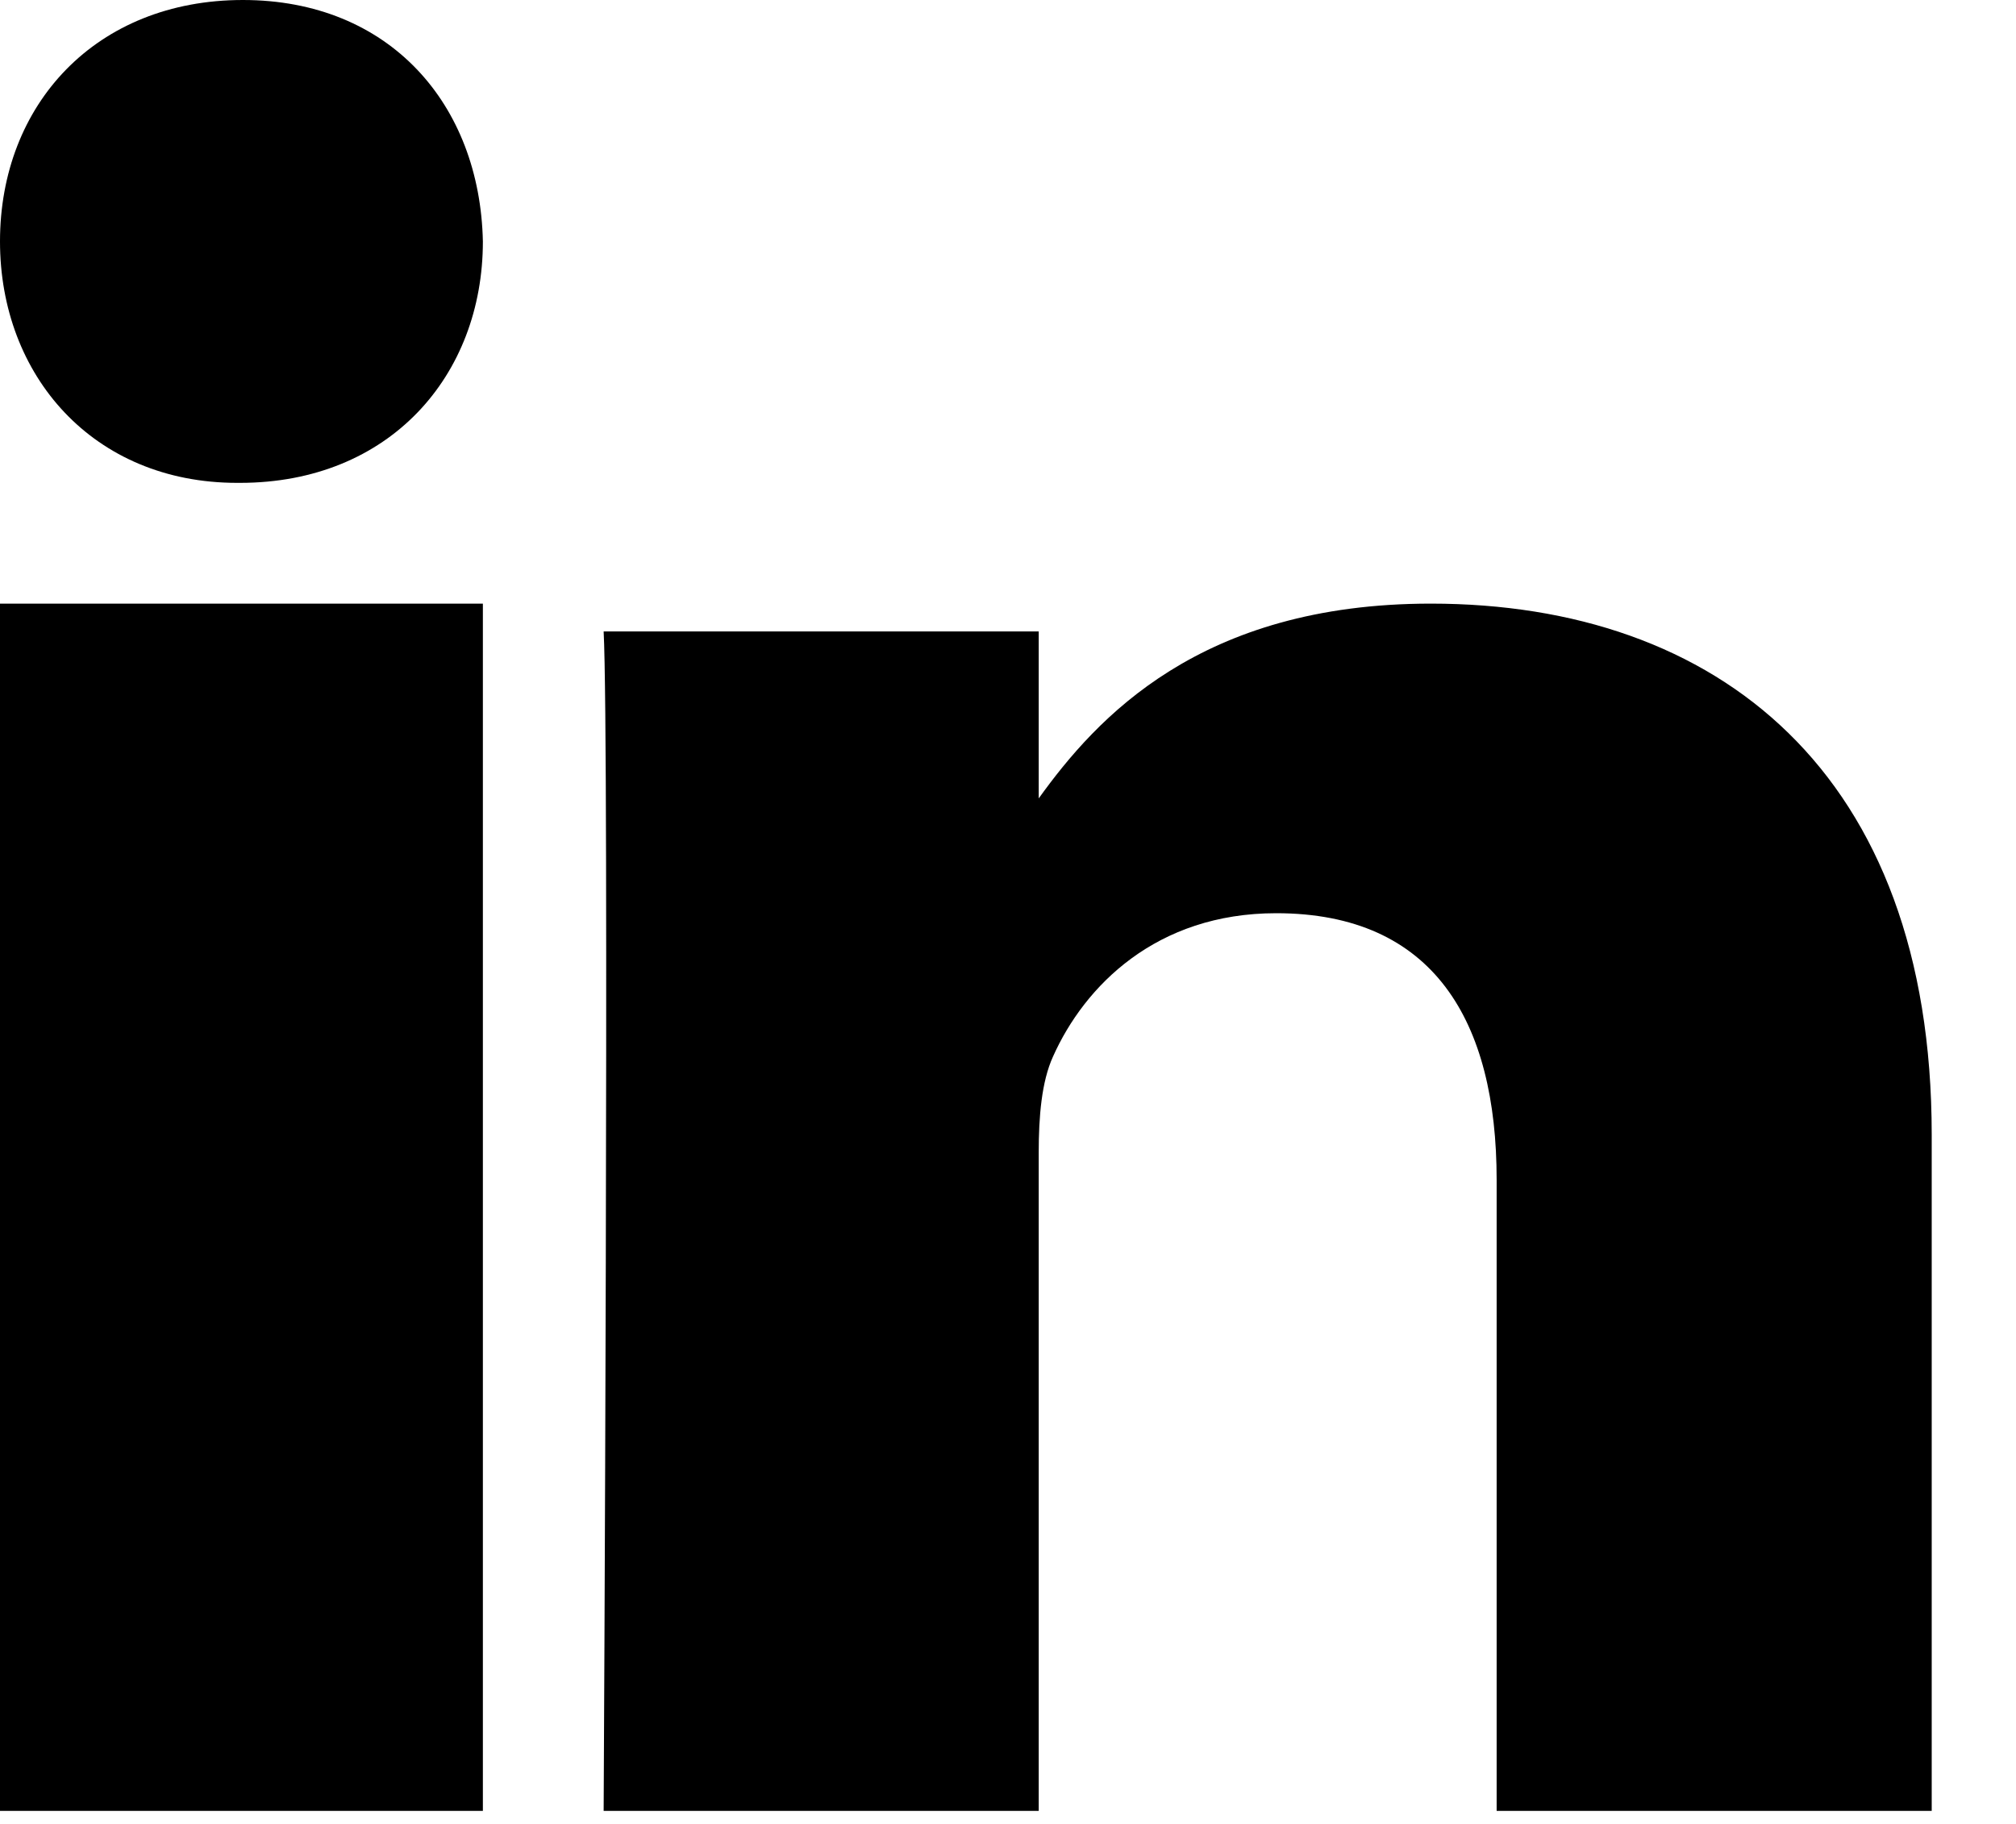
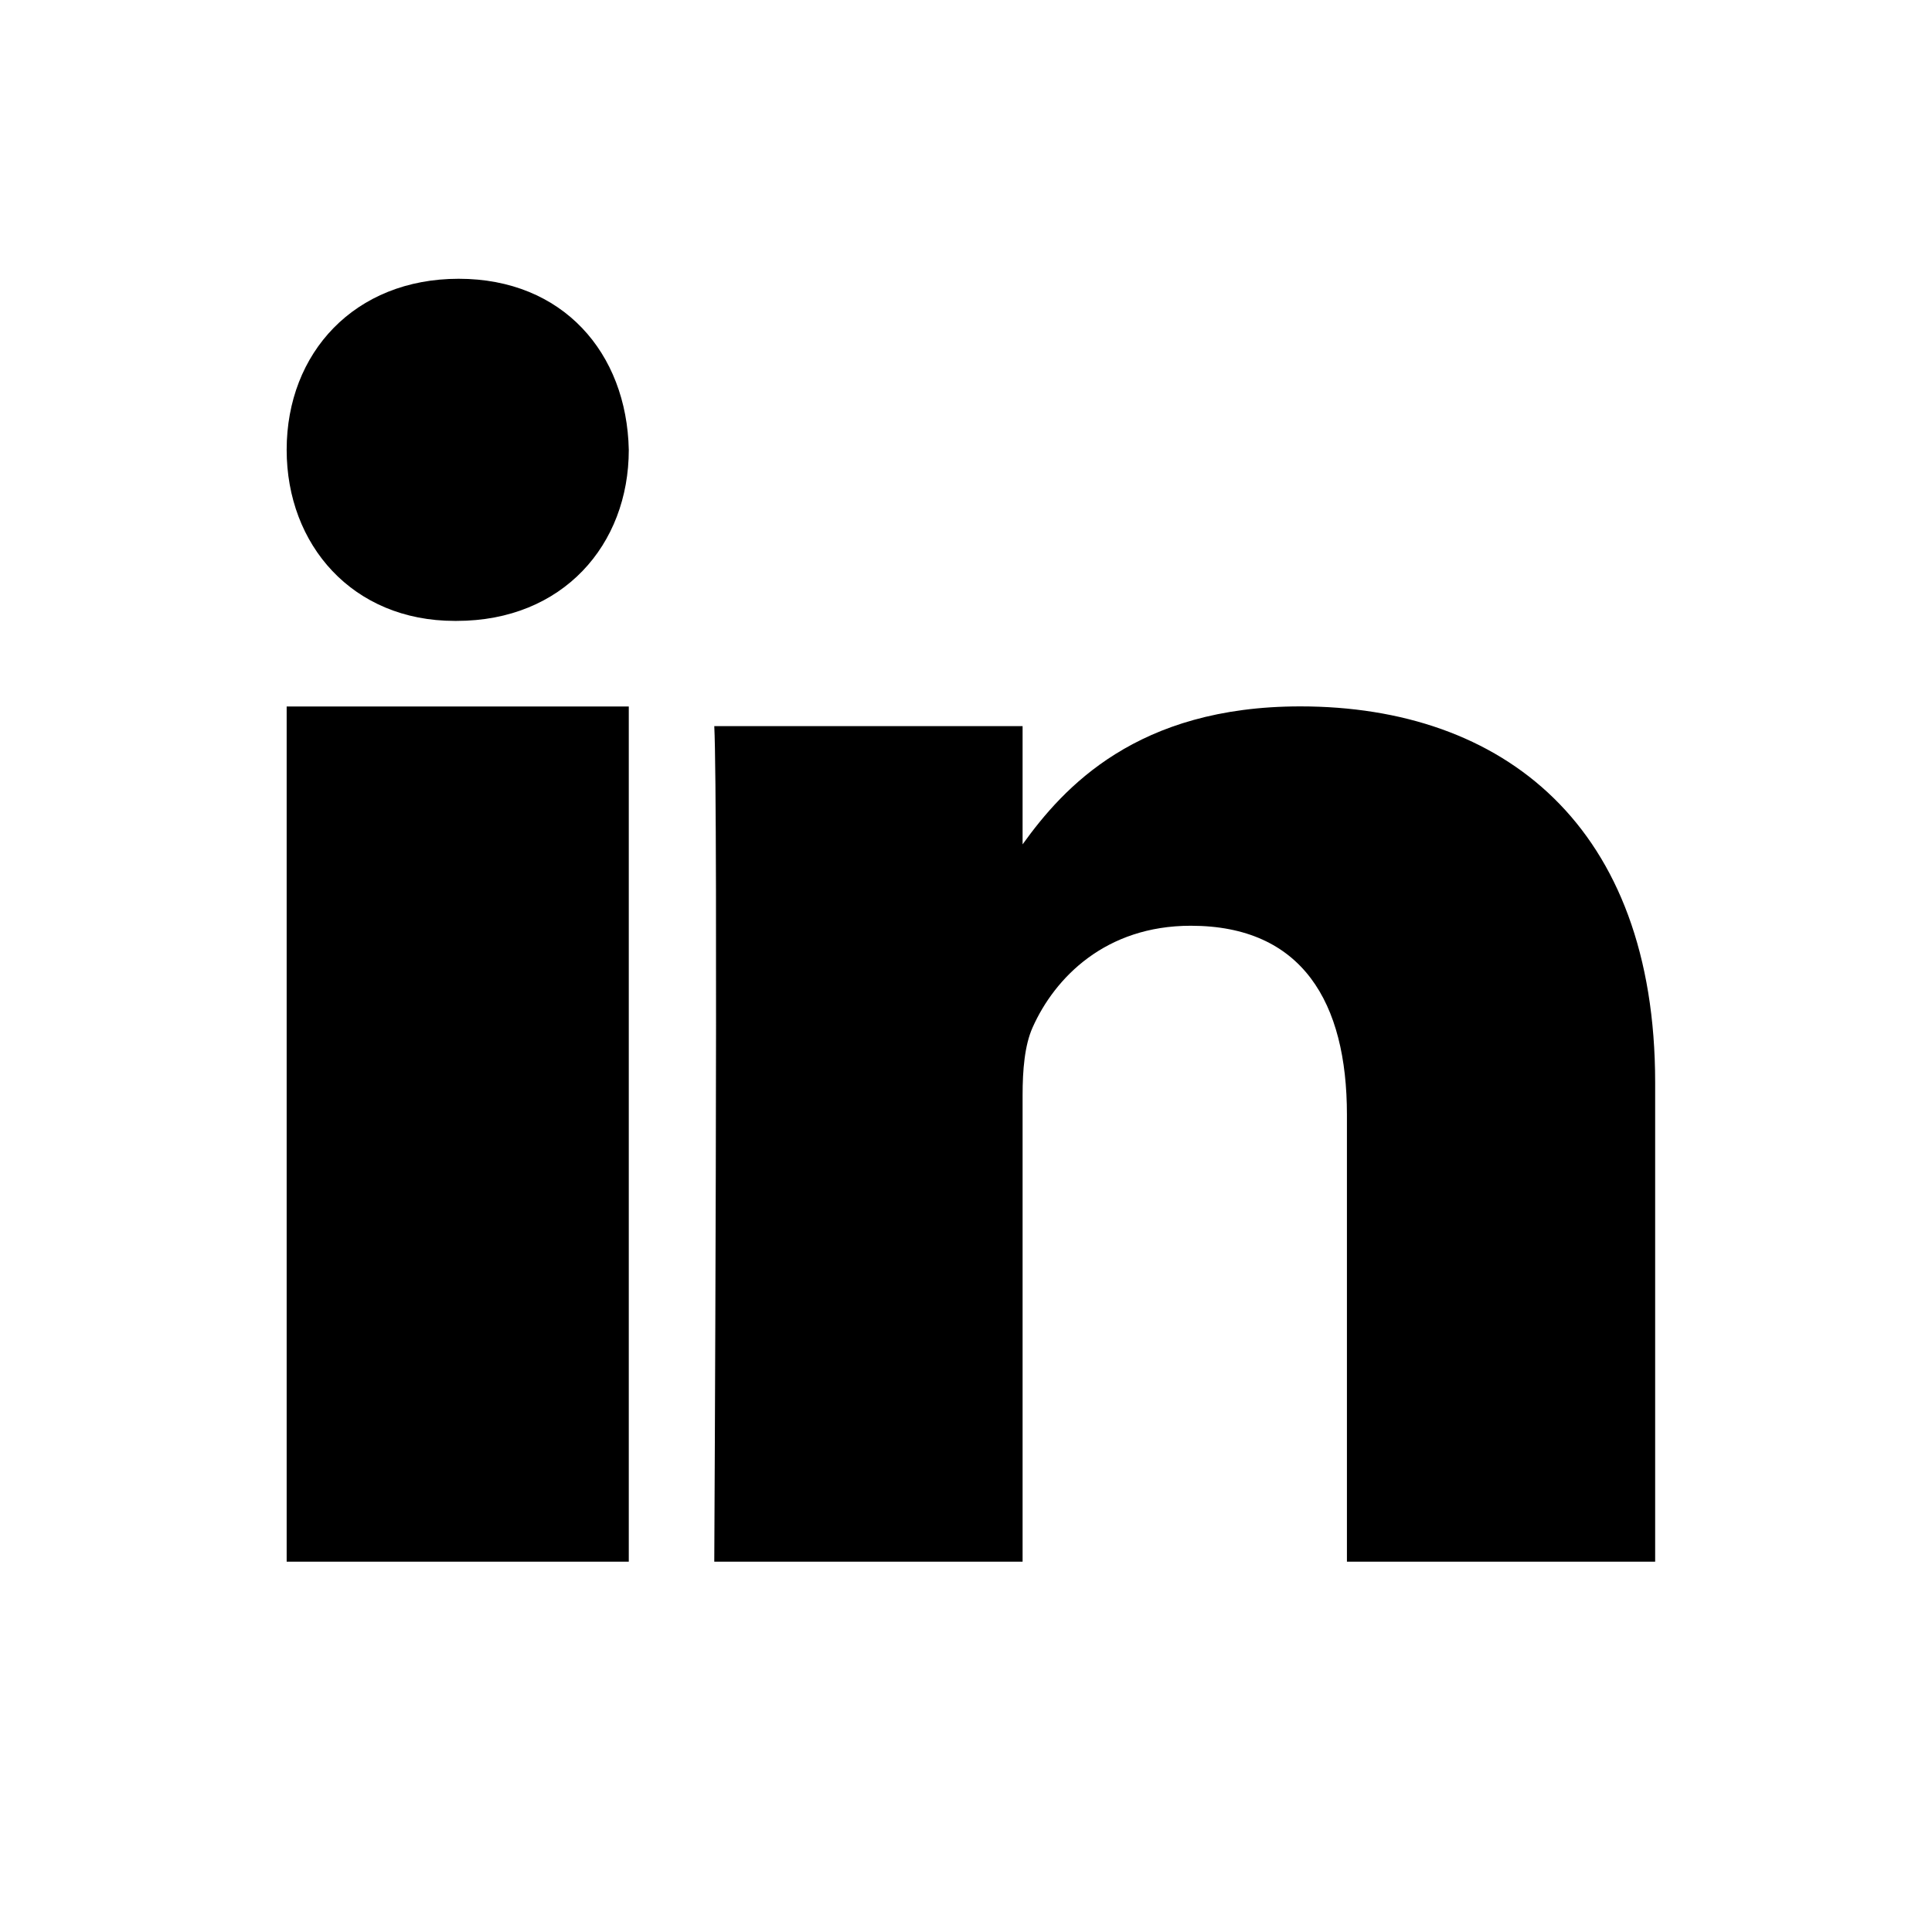
- <svg xmlns="http://www.w3.org/2000/svg" width="21" height="19" viewBox="0 0 21 19">
-   <path fill="#000000" fill-rule="evenodd" d="M0,6.288 L5.03,6.288 L5.03,18.864 L0,18.864 L0,6.288 Z M2.5,5.03 L2.47,5.03 C0.97,5.03 0,3.912 0,2.515 C0,1.087 1,5.68434189e-14 2.53,5.68434189e-14 C4.059,5.68434189e-14 5,1.087 5.03,2.515 C5.03,3.912 4.059,5.03 2.5,5.03 L2.5,5.03 Z M15.59,18.864 L15.59,12.29 C15.59,10.639 14.935,9.513 13.294,9.513 C12.043,9.513 11.297,10.272 10.969,11.006 C10.849,11.269 10.82,11.635 10.82,12.003 L10.82,18.864 L6.288,18.864 C6.288,18.864 6.348,7.73 6.288,6.578 L10.82,6.578 L10.82,8.317 C11.422,7.48 12.499,6.288 14.905,6.288 C17.887,6.288 20.122,8.045 20.122,11.82 L20.122,18.864 L15.59,18.864 L15.59,18.864 Z" />
+ <svg xmlns="http://www.w3.org/2000/svg" width="24" height="24" viewBox="0 0 24 24">
+   <path fill="#000" d="M3.561 8.776h4.25V19.4h-4.25V8.776zm2.087-1.063c-1.268 0-2.087-.944-2.087-2.125 0-1.206.845-2.125 2.137-2.125s2.088.919 2.113 2.125c0 1.18-.82 2.125-2.138 2.125h-.025zm11.084 6.134c0-1.395-.554-2.347-1.94-2.347-1.057 0-1.687.642-1.964 1.262-.1.222-.125.532-.125.842V19.4h-3.83s.05-9.407 0-10.38h3.83v1.469c.508-.707 1.418-1.714 3.45-1.714 2.52 0 4.408 1.484 4.408 4.673v5.952h-3.829v-5.554z" />
</svg>
